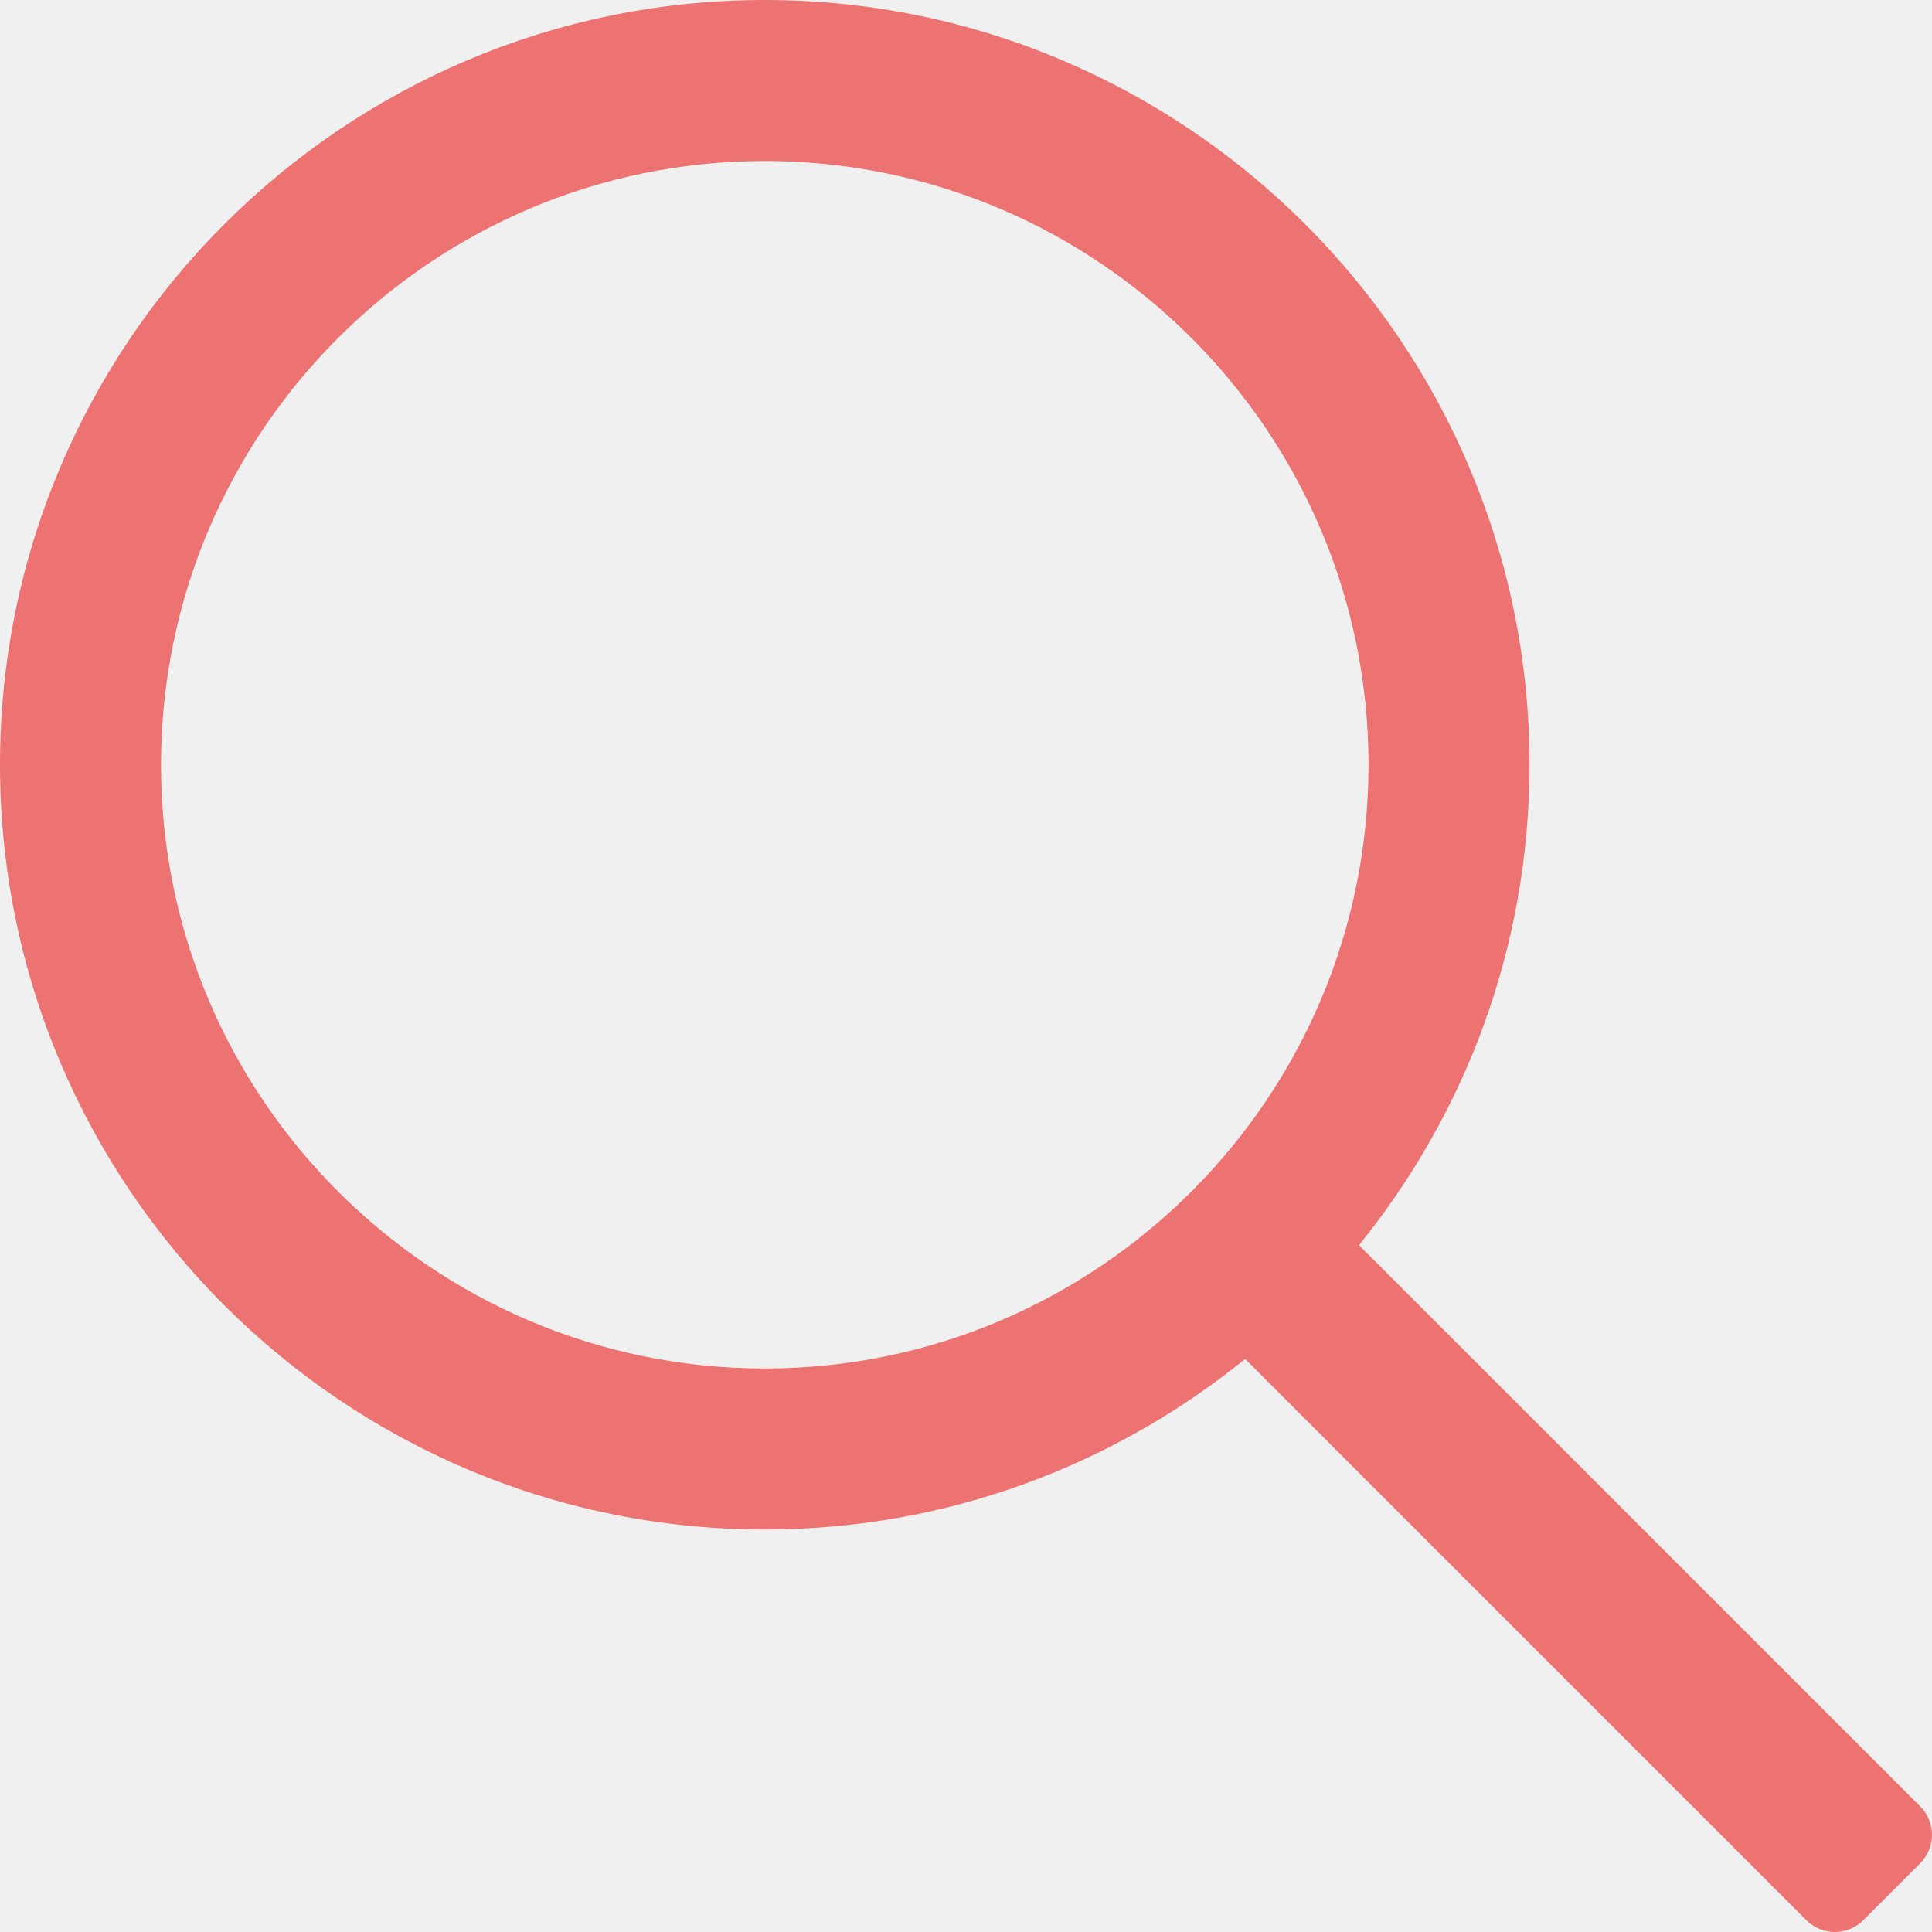
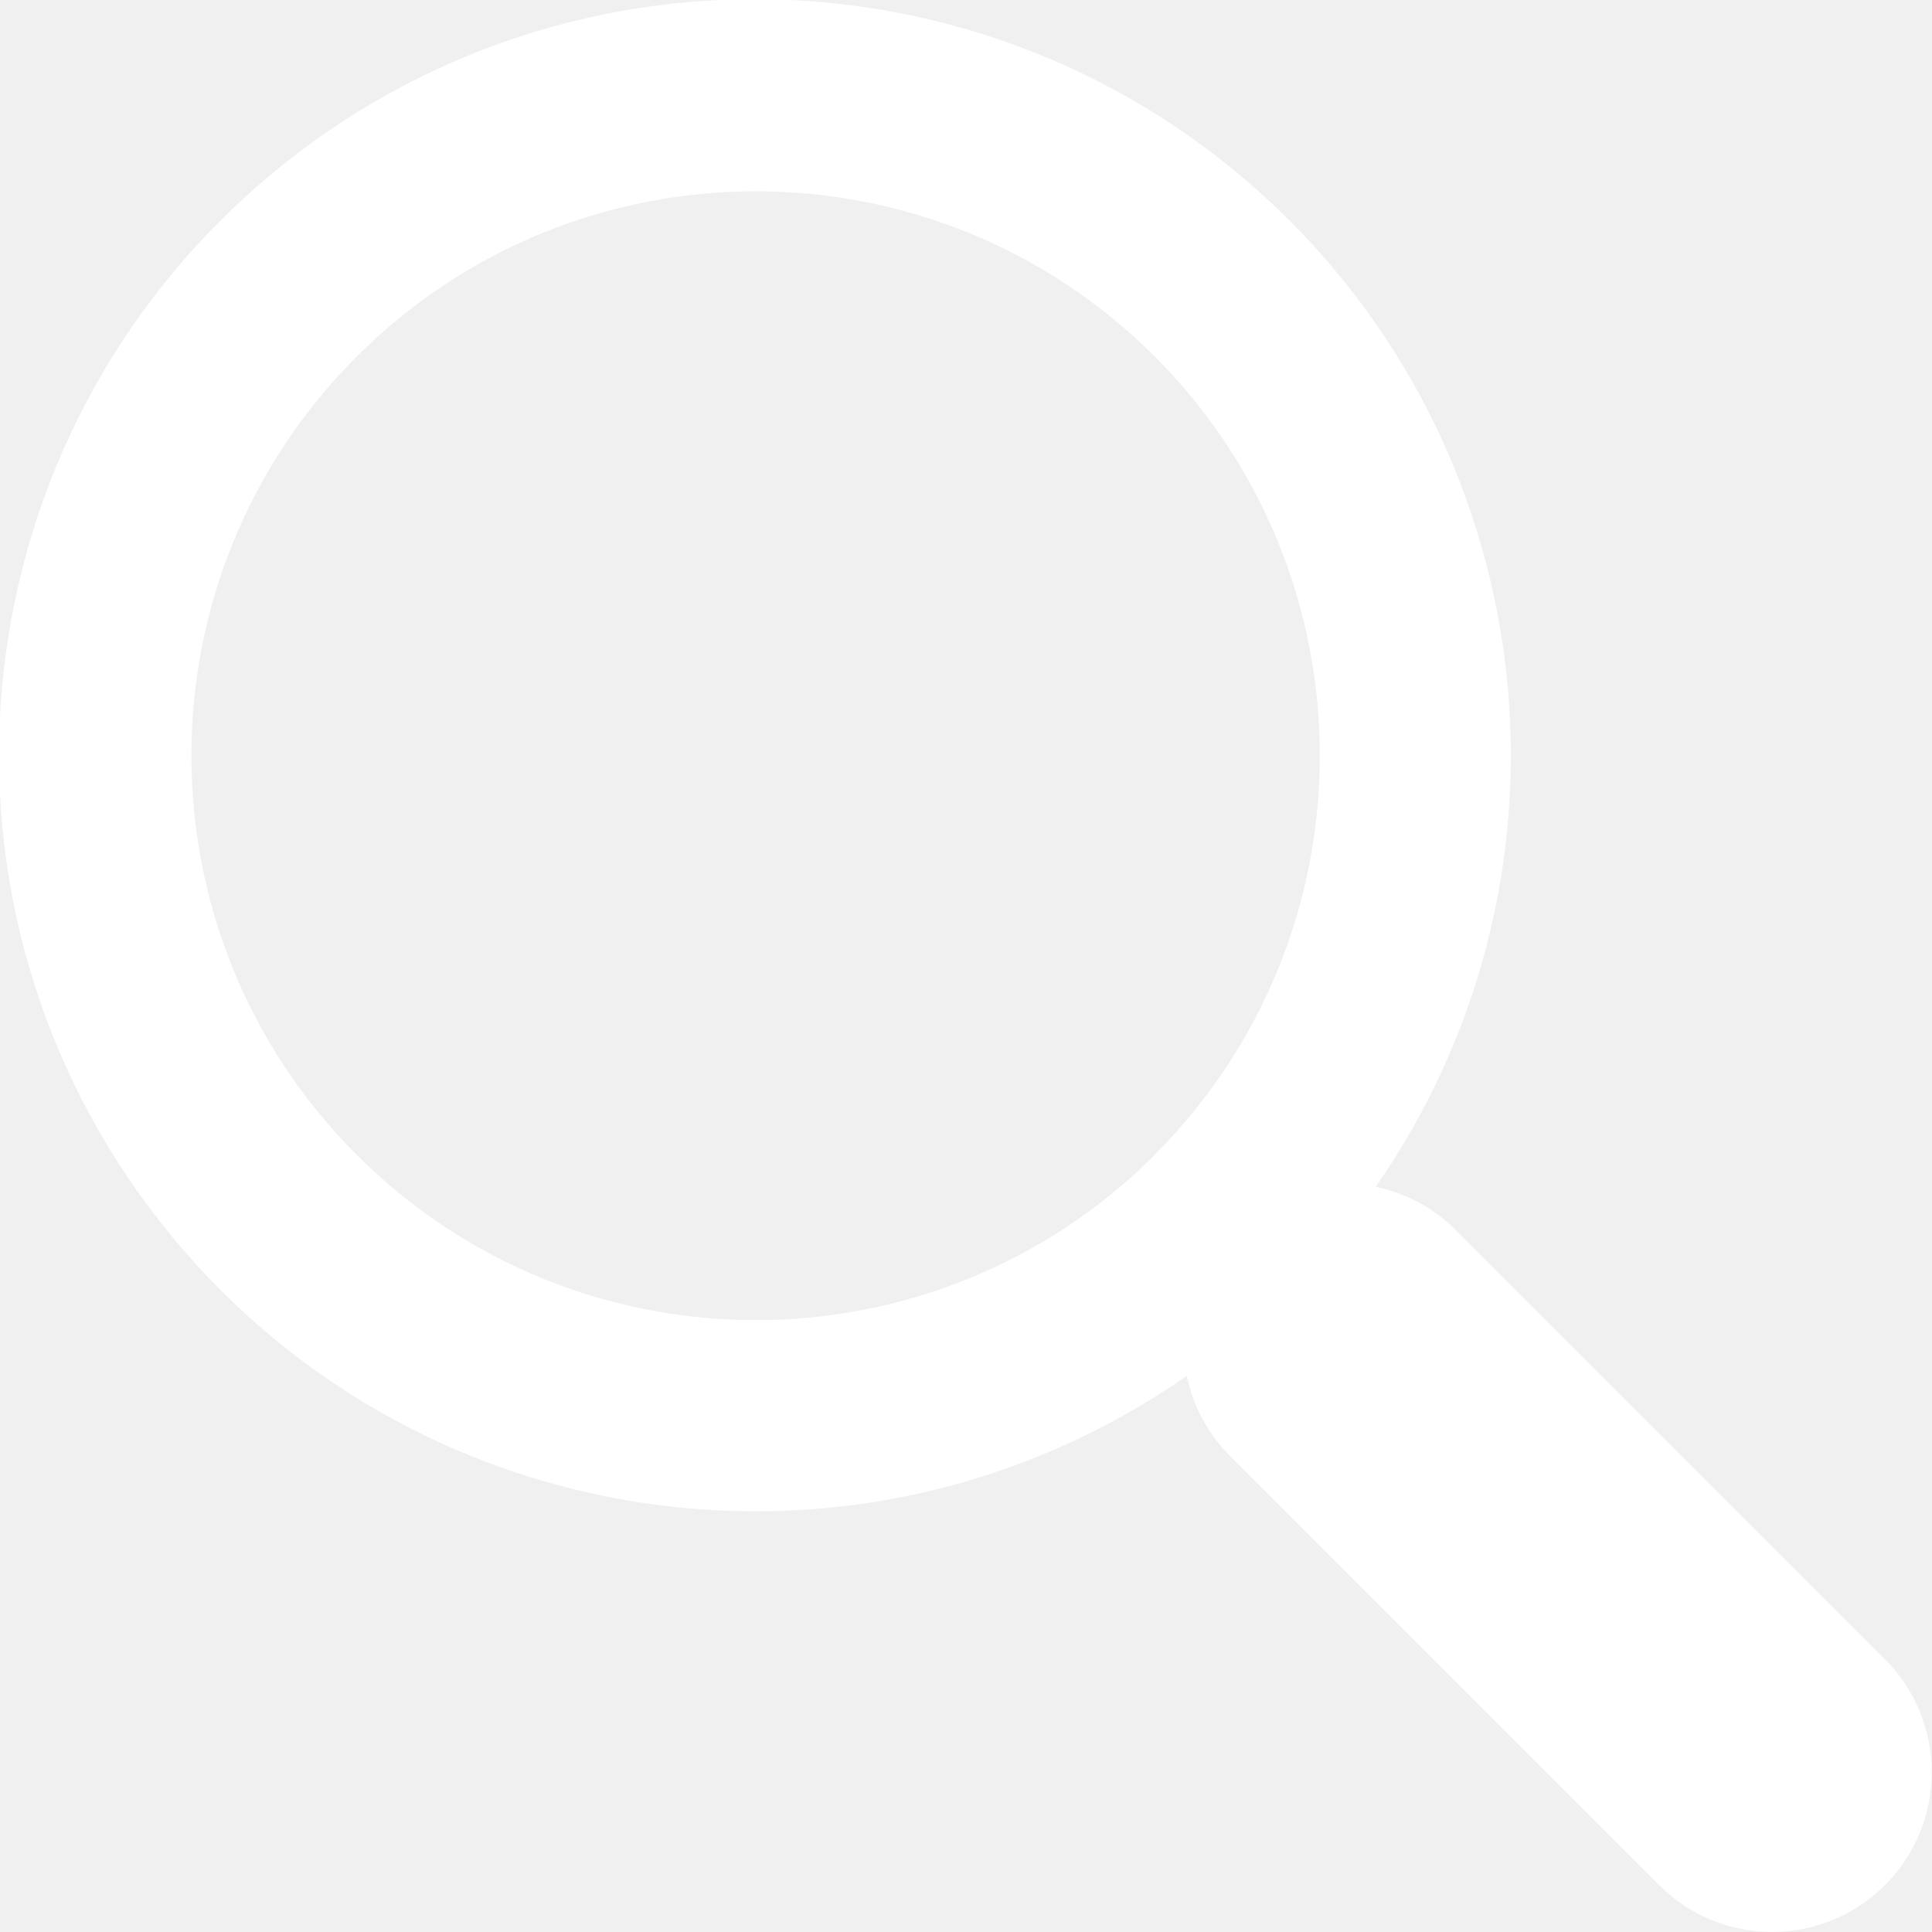
- <svg xmlns="http://www.w3.org/2000/svg" version="1.1" id="Capa_1" x="0px" y="0px" viewBox="0 0 511.999 511.999" style="enable-background:new 0 0 511.999 511.999;" xml:space="preserve">
-   <g>
-     <g>
-       <path d="M508.874,478.708L360.142,329.976c28.21-34.827,45.191-79.103,45.191-127.309c0-111.75-90.917-202.667-202.667-202.667    S0,90.917,0,202.667s90.917,202.667,202.667,202.667c48.206,0,92.482-16.982,127.309-45.191l148.732,148.732    c4.167,4.165,10.919,4.165,15.086,0l15.081-15.082C513.04,489.627,513.04,482.873,508.874,478.708z M202.667,362.667    c-88.229,0-160-71.771-160-160s71.771-160,160-160s160,71.771,160,160S290.896,362.667,202.667,362.667z" fill="#ed7272" />
-     </g>
-   </g>
-   <g>
- </g>
-   <g>
- </g>
-   <g>
- </g>
-   <g>
- </g>
-   <g>
- </g>
-   <g>
- </g>
-   <g>
- </g>
-   <g>
- </g>
-   <g>
- </g>
-   <g>
- </g>
-   <g>
- </g>
-   <g>
- </g>
-   <g>
- </g>
-   <g>
- </g>
-   <g>
- </g>
+ <svg xmlns="http://www.w3.org/2000/svg" id="search-btn" width="20" height="20.001" viewBox="0 0 20 20.001">
+   <path id="Path_2044" data-name="Path 2044" d="M13.357,2.289a7.827,7.827,0,1,0-1.07,11.955,1.648,1.648,0,0,0,.447.829l4.443,4.443a1.653,1.653,0,1,0,2.338-2.338l-4.443-4.445a1.653,1.653,0,0,0-.829-.446A7.834,7.834,0,0,0,13.357,2.289Zm-1.4,9.666a5.843,5.843,0,1,1,0-8.263A5.849,5.849,0,0,1,11.954,11.955Z" transform="translate(-0.001 0)" fill="#fff" />
</svg>
